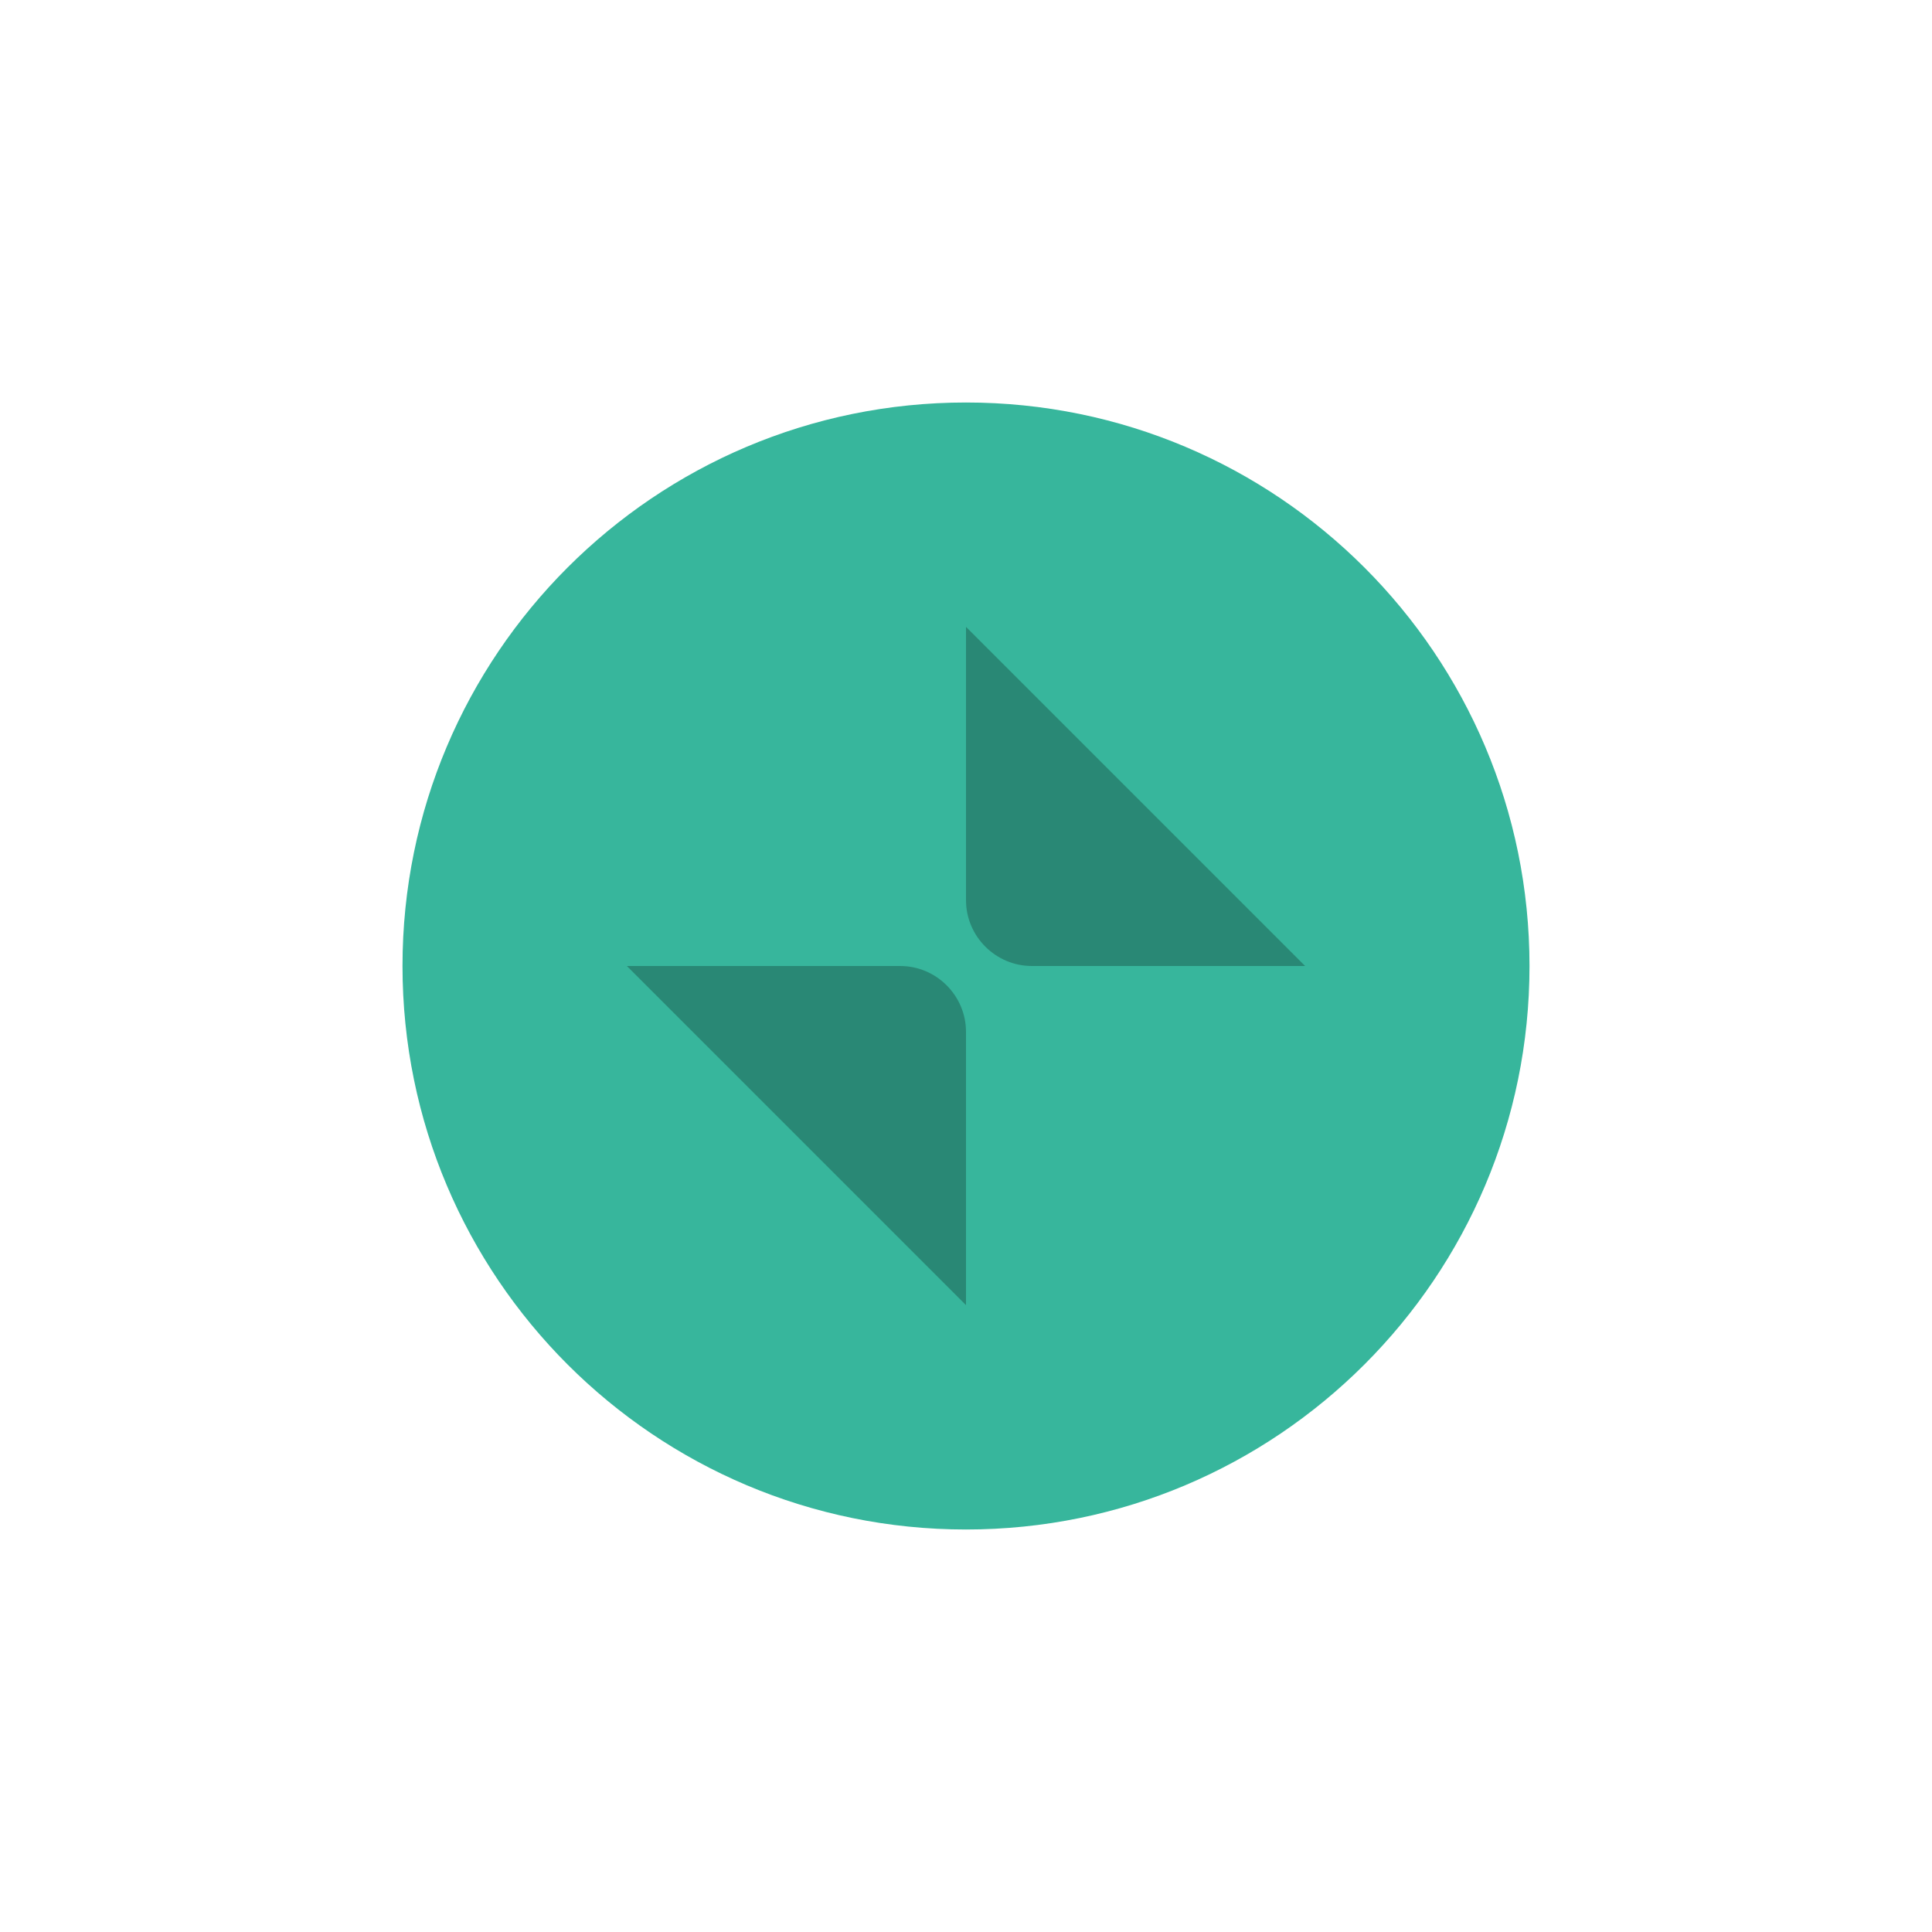
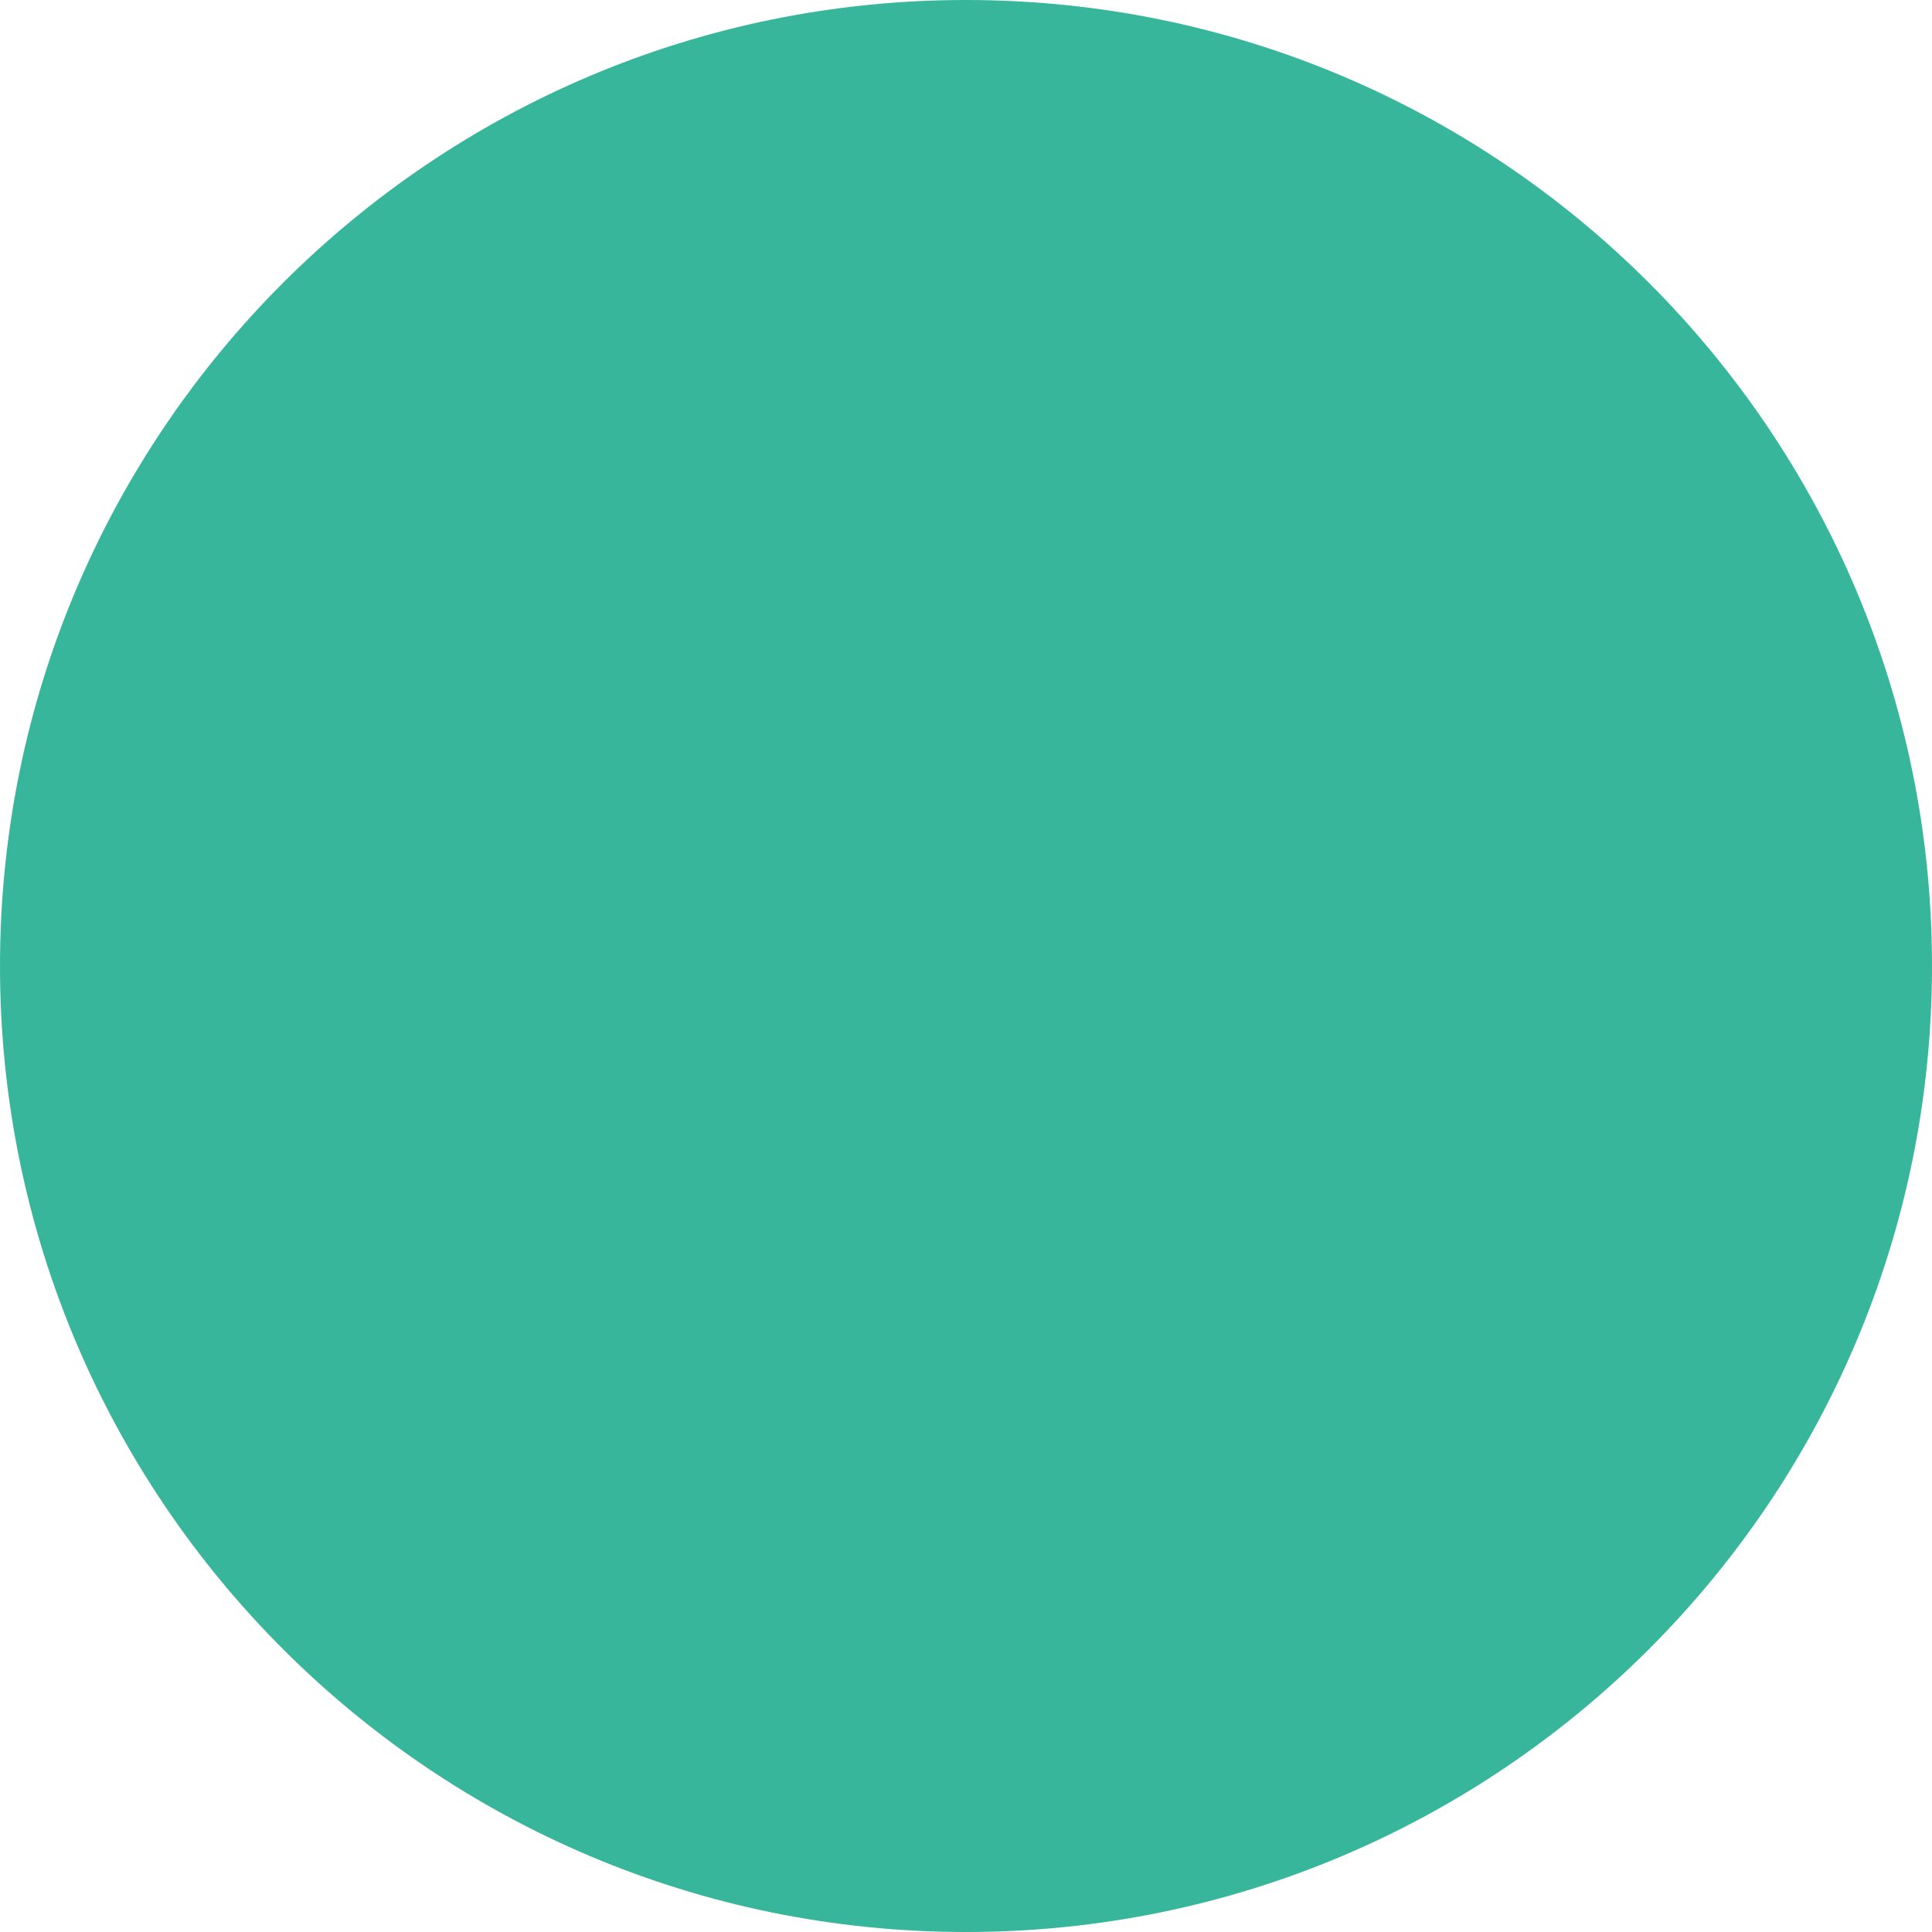
- <svg xmlns="http://www.w3.org/2000/svg" height="24" width="24">
-   <circle cx="12" cy="12" fill="#2eb398" fill-opacity=".95" r="7" />
+ <svg xmlns="http://www.w3.org/2000/svg" height="12" width="12">
+   <circle cx="6" cy="6" fill="#2eb398" fill-opacity=".95" r="6" />
  <path d="m12 7.787v3.395c0 .45.368.818.818.818h3.395zm-4.213 4.213 4.213 4.213v-3.395c0-.45-.368-.818-.818-.818z" opacity=".25" />
</svg>
